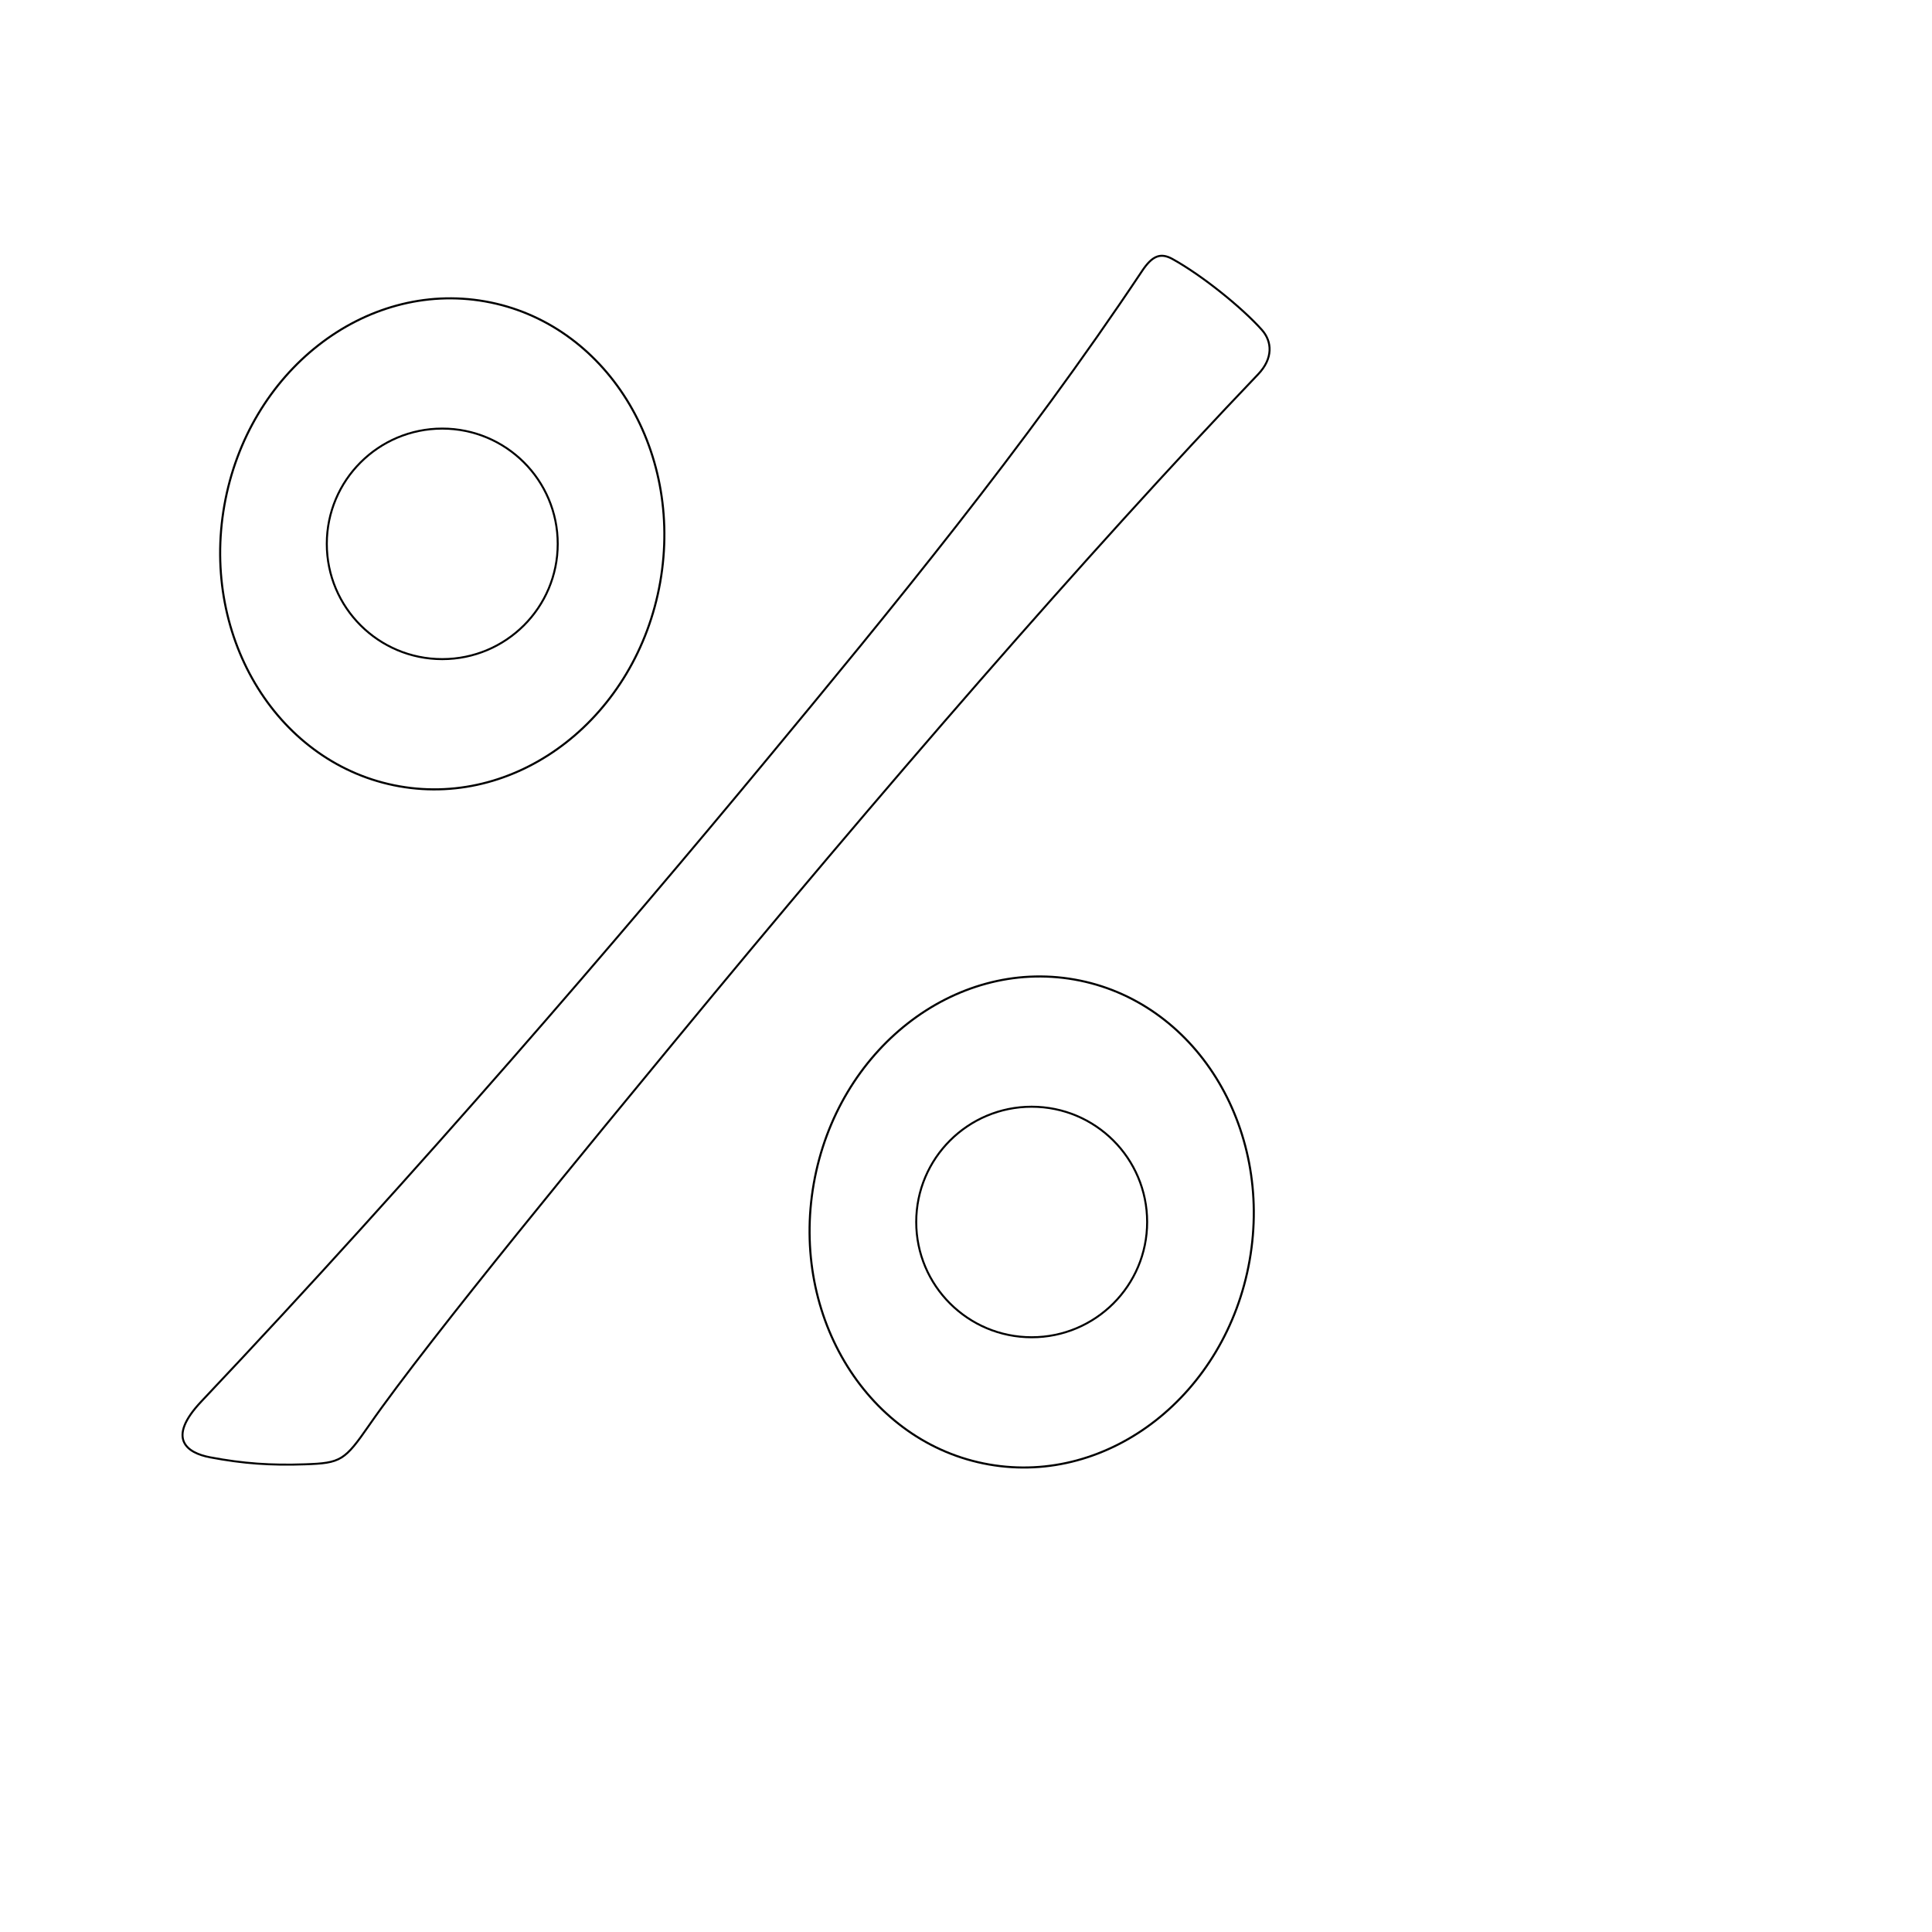
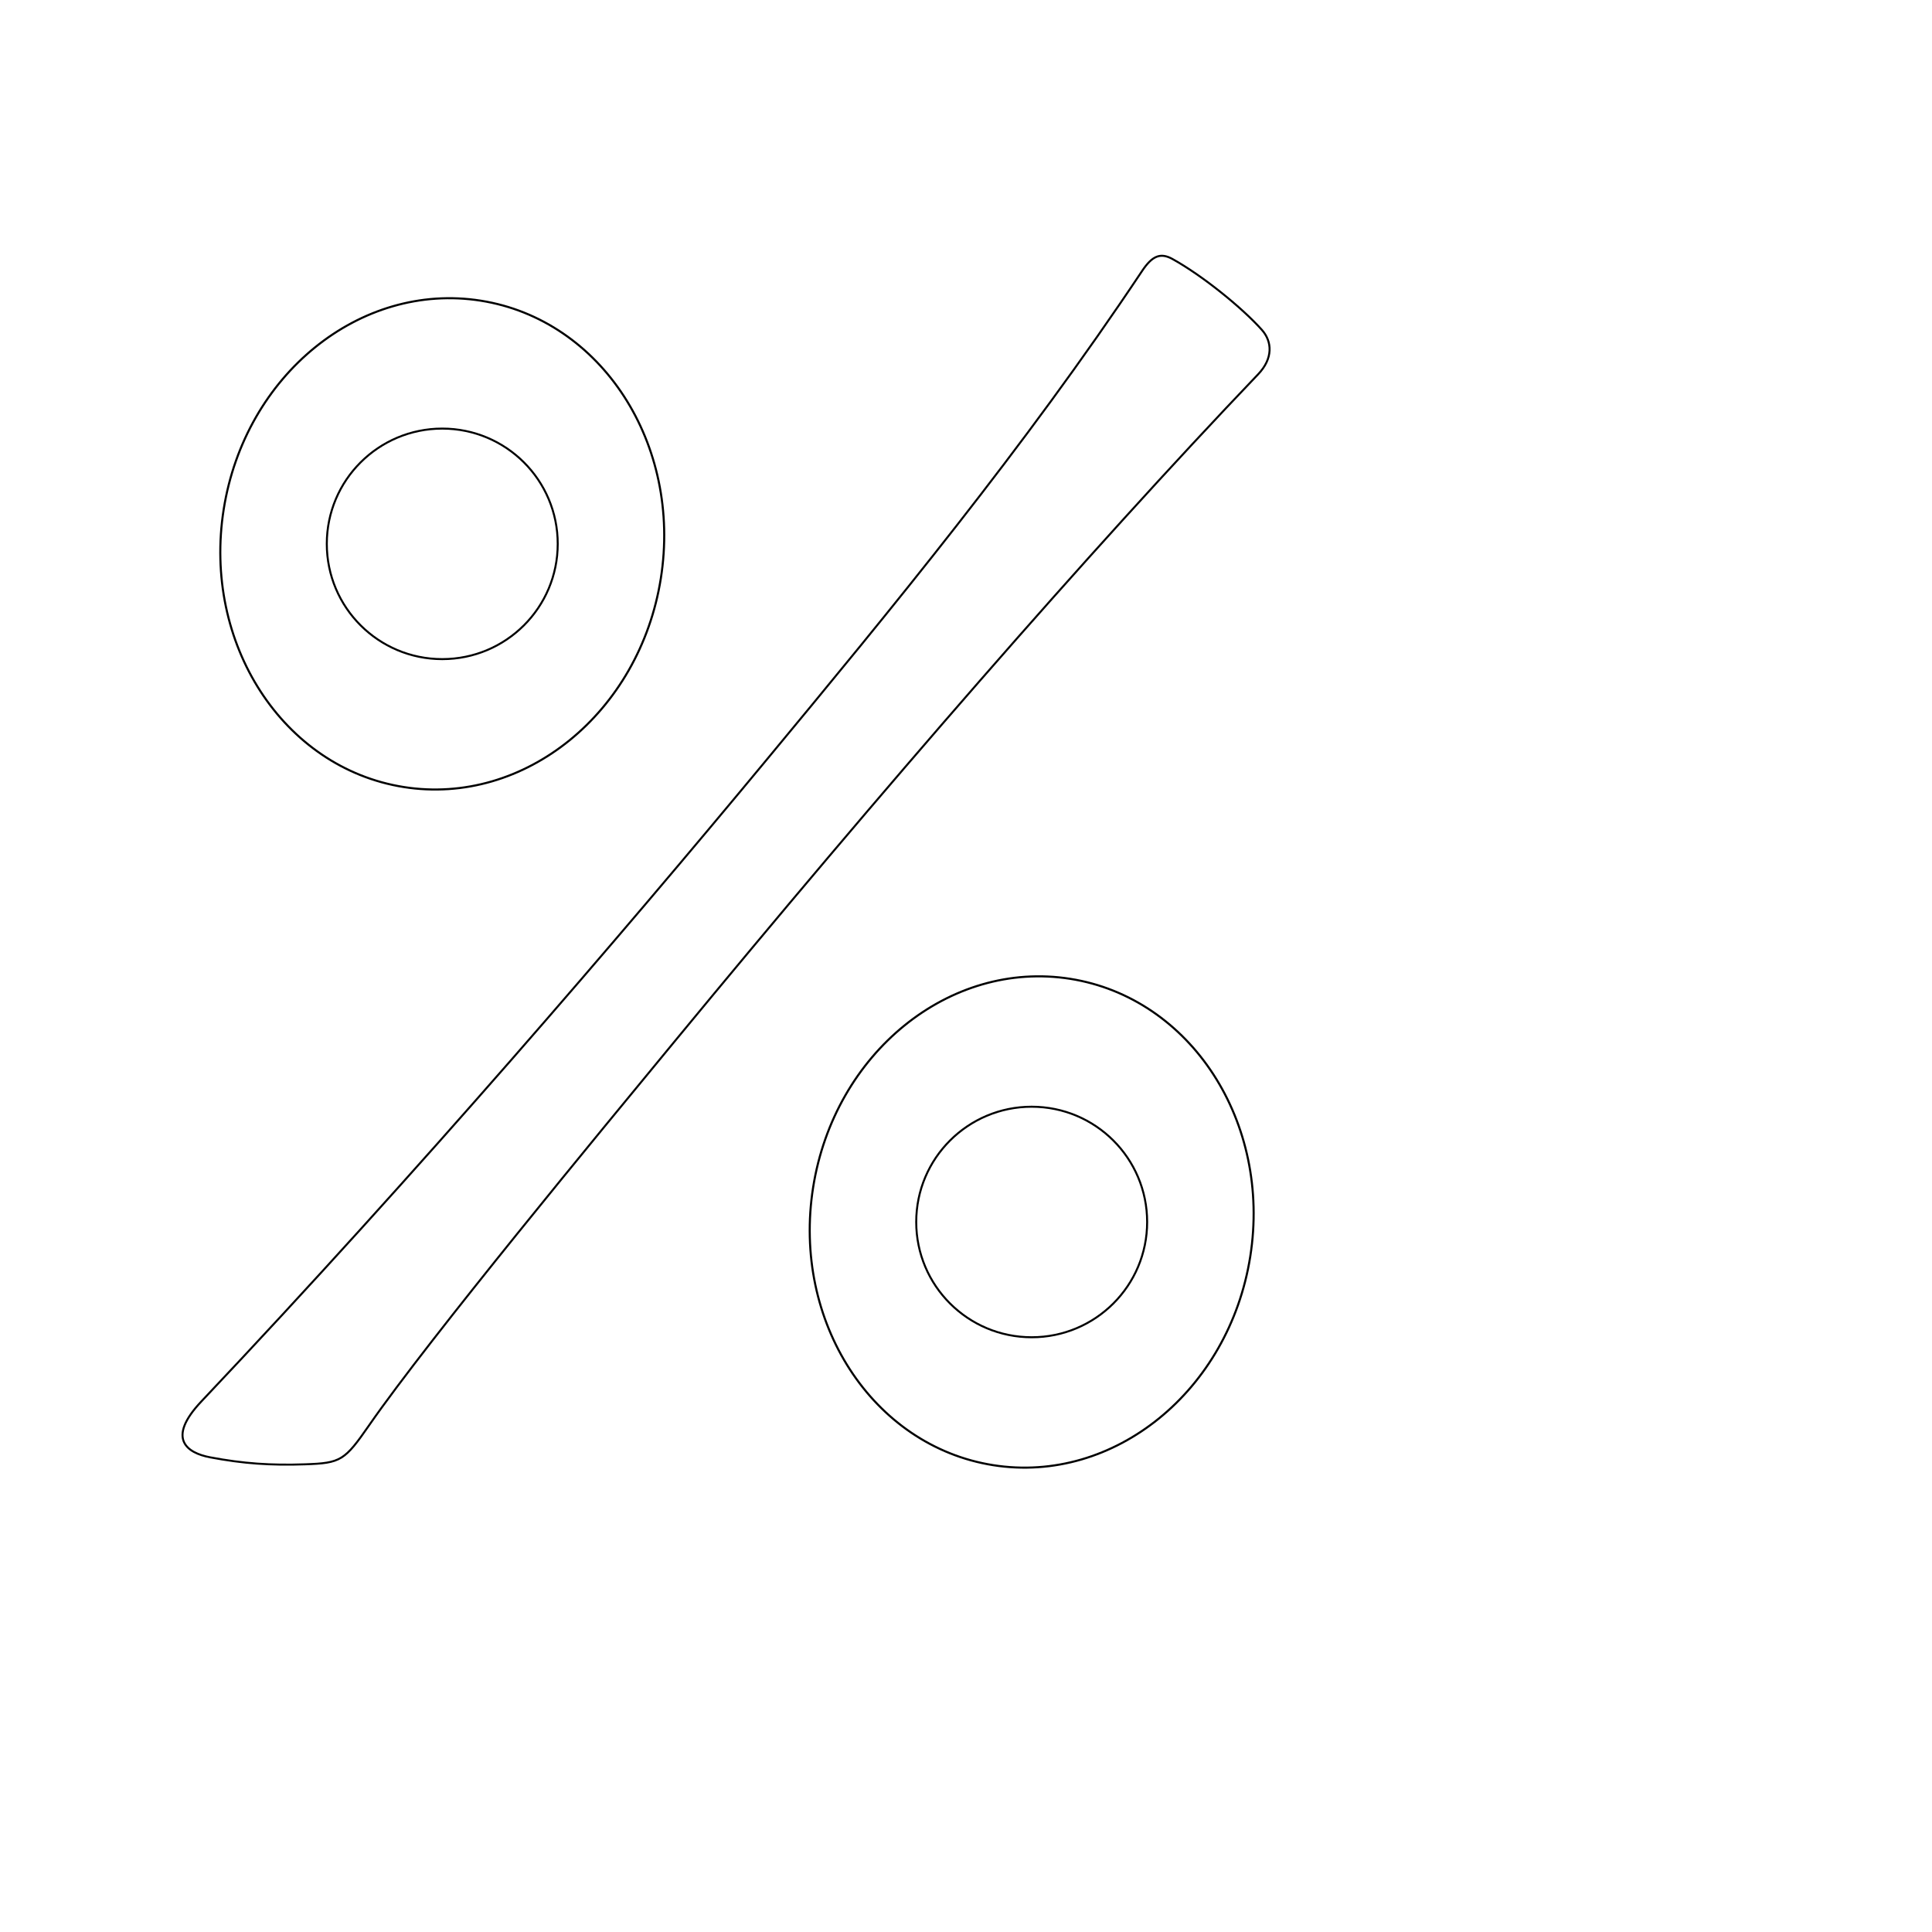
<svg xmlns="http://www.w3.org/2000/svg" width="1000" height="1000" id="svg2" version="1.1">
  <defs id="defs4" />
  <g id="layer1" transform="translate(0,-52.36218)">
    <path id="path3004-8" d="m 591.145,192.616 c -61.15,91.76 -129.882,175.203 -195.095,253.914 -74.842,90.332 -178.869,211.723 -291.784,331.164 -18.343,19.403 -7.441,26.718 4.5,28.979 17.137,3.245 31.325,4.228 49.169,3.614 18.553,-0.638 20.446,-1.933 33.169,-20.271 C 222.528,744.727 311.707,636.877 348.703,591.974 456.069,461.662 562.836,338.556 651.181,246.114 c 7.83,-8.193 7.371,-16.939 1.944,-23.028 -10.151,-11.388 -30.723,-28.065 -46.256,-36.665 -6.279,-3.476 -10.542,-1.582 -15.724,6.194 z" style="fill:none;stroke:#000000;stroke-width:1.032px;stroke-linecap:butt;stroke-linejoin:miter;stroke-opacity:1" />
    <g id="g4759" transform="translate(10.91507,1.2619217e-4)" style="stroke-width:1.032;stroke-miterlimit:4;stroke-dasharray:none">
-       <path id="path4737" d="m 330.795,353.751 c -12.221,69.311 -72.629,116.594 -134.924,105.61 -62.295,-10.984 -102.888,-76.076 -90.666,-145.388 12.221,-69.311 72.629,-116.594 134.924,-105.61 62.295,10.984 102.888,76.077 90.666,145.387 z" style="fill:none;stroke:#000000;stroke-width:1.079;stroke-miterlimit:4;stroke-opacity:1;stroke-dasharray:none" />
+       <path id="path4737" d="m 331.125,351.78 c -11.01,69.514 -70.583,117.844 -133.06,107.949 -62.477,-9.895 -104.2,-74.269 -93.19,-143.783 11.01,-69.514 70.583,-117.844 133.06,-107.949 62.477,9.895 104.2,74.269 93.19,143.783 z" style="fill:none;stroke:#000000;stroke-width:1.079;stroke-miterlimit:4;stroke-opacity:1;stroke-dasharray:none" />
      <path id="path4737-6" d="m 218,274.201 c -33.005,0 -59.762,26.711 -59.762,59.661 0,32.95 26.756,59.661 59.762,59.661 33.005,0 59.762,-26.711 59.762,-59.661 0,-32.95 -26.756,-59.661 -59.762,-59.661 z" style="fill:none;stroke:#000000;stroke-width:1.032;stroke-miterlimit:4;stroke-opacity:1;stroke-dasharray:none" />
-       <path id="path4737-4" d="m 635.88,704.751 c -12.221,69.311 -72.629,116.594 -134.924,105.61 -62.295,-10.984 -102.888,-76.076 -90.666,-145.388 12.221,-69.311 72.629,-116.594 134.924,-105.61 62.295,10.984 102.888,76.077 90.666,145.387 z" style="fill:none;stroke:#000000;stroke-width:1.079;stroke-miterlimit:4;stroke-opacity:1;stroke-dasharray:none" />
+       <path id="path4737-4" d="M 636.21,702.78 C 625.2,772.293 565.626,820.623 503.149,810.728 440.672,800.833 398.949,736.459 409.959,666.945 420.969,597.431 480.542,549.101 543.02,558.997 c 62.477,9.895 104.2,74.269 93.19,143.783 z" style="fill:none;stroke:#000000;stroke-width:1.079;stroke-miterlimit:4;stroke-opacity:1;stroke-dasharray:none" />
      <path id="path4737-6-4" d="m 523.084,625.201 c -33.005,0 -59.762,26.711 -59.762,59.661 0,32.95 26.756,59.661 59.762,59.661 33.005,0 59.762,-26.711 59.762,-59.661 0,-32.95 -26.756,-59.661 -59.762,-59.661 z" style="fill:none;stroke:#000000;stroke-width:1.032;stroke-miterlimit:4;stroke-opacity:1;stroke-dasharray:none" />
    </g>
  </g>
</svg>
